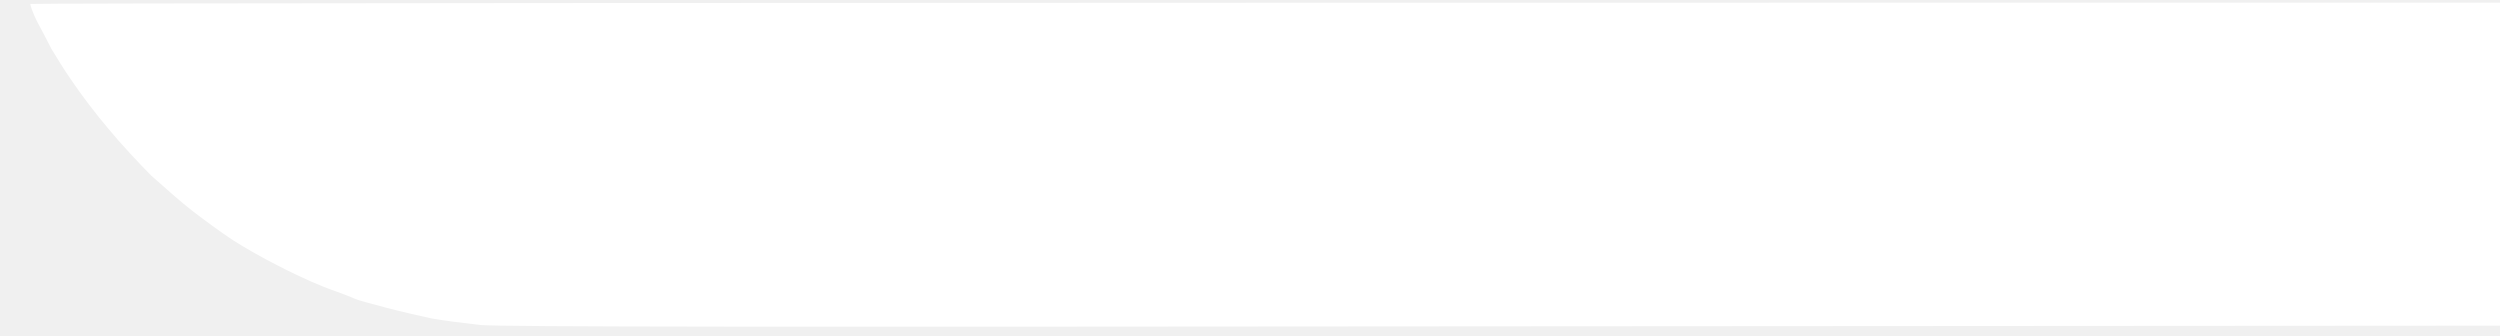
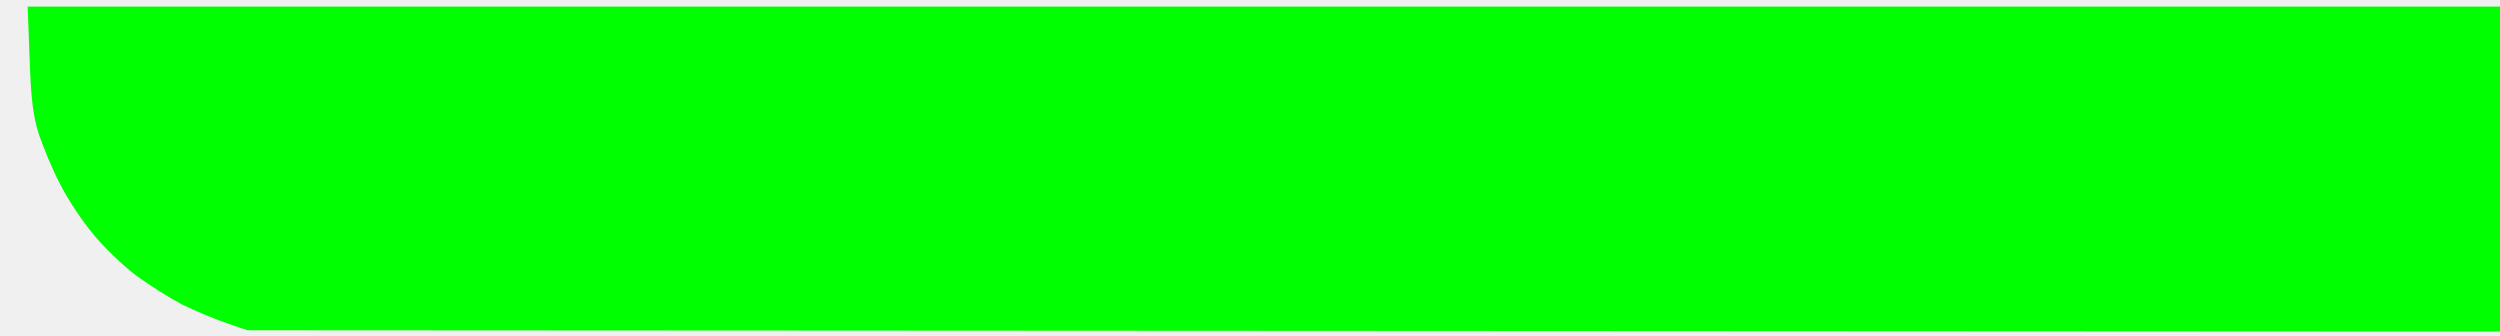
<svg xmlns="http://www.w3.org/2000/svg" version="1.2" viewBox="0 0 380 51" width="380" height="51">
  <style>
- 		.s0 { fill: #ffffff } 
+ 		.s0 { fill: #00ff00 } 
+ 		.s1 { fill: #000000;stroke: #2563eb;stroke-miterlimit:10;stroke-width: 5 } 
	</style>
  <g id="Layer 1">
    <g id="Screenshot 2025-07-25 154832">
-       <path id="Path 3" fill-rule="evenodd" class="s0" d="m4.6 0.6c0 0.2 0.4 1.4 1 2.6 0.7 1.3 1.7 3.2 2.2 4.2 0.6 1 2 3.3 3.2 5 1.2 1.8 3.7 5.1 5.5 7.2 1.8 2.2 4.8 5.4 6.5 7.1 1.8 1.6 4.6 4.1 6.3 5.4 1.7 1.3 4.4 3.3 6.1 4.4 1.7 1.1 4.7 2.8 6.7 3.8 1.9 1 4.3 2.1 5.2 2.5 0.9 0.4 2.6 1.1 3.8 1.5 1.1 0.4 2.4 0.9 2.8 1.1 0.4 0.2 2.6 0.8 4.9 1.4 2.3 0.6 5.4 1.3 6.8 1.6 1.5 0.3 4.9 0.7 7.4 1 3.5 0.3 44.9 0.3 156 0.2l151.3-0.1v-49.1c-291 0-375.6 0.1-375.7 0.2z" />
+       <g id="Screenshot 2025-08-03 123217">
+         <path id="Path 2" fill-rule="evenodd" class="s0" d="m4.5 8.8c0.2 6.1 0.5 8.7 1.4 11.6 0.7 2 2.1 5.5 3.3 7.7 1.1 2.2 3.3 5.5 4.9 7.4 1.5 1.9 4.5 4.8 6.5 6.3 2 1.5 5.2 3.5 7.1 4.5 1.9 0.9 4.9 2.2 6.7 2.8l3.2 1.1 353.9 0.2v-49.4h-387.3z" />
+       </g>
    </g>
+     <path id="Shape 1" fill-rule="evenodd" class="s1" d="m386.4 0l0.3 53.3z" />
  </g>
</svg>
